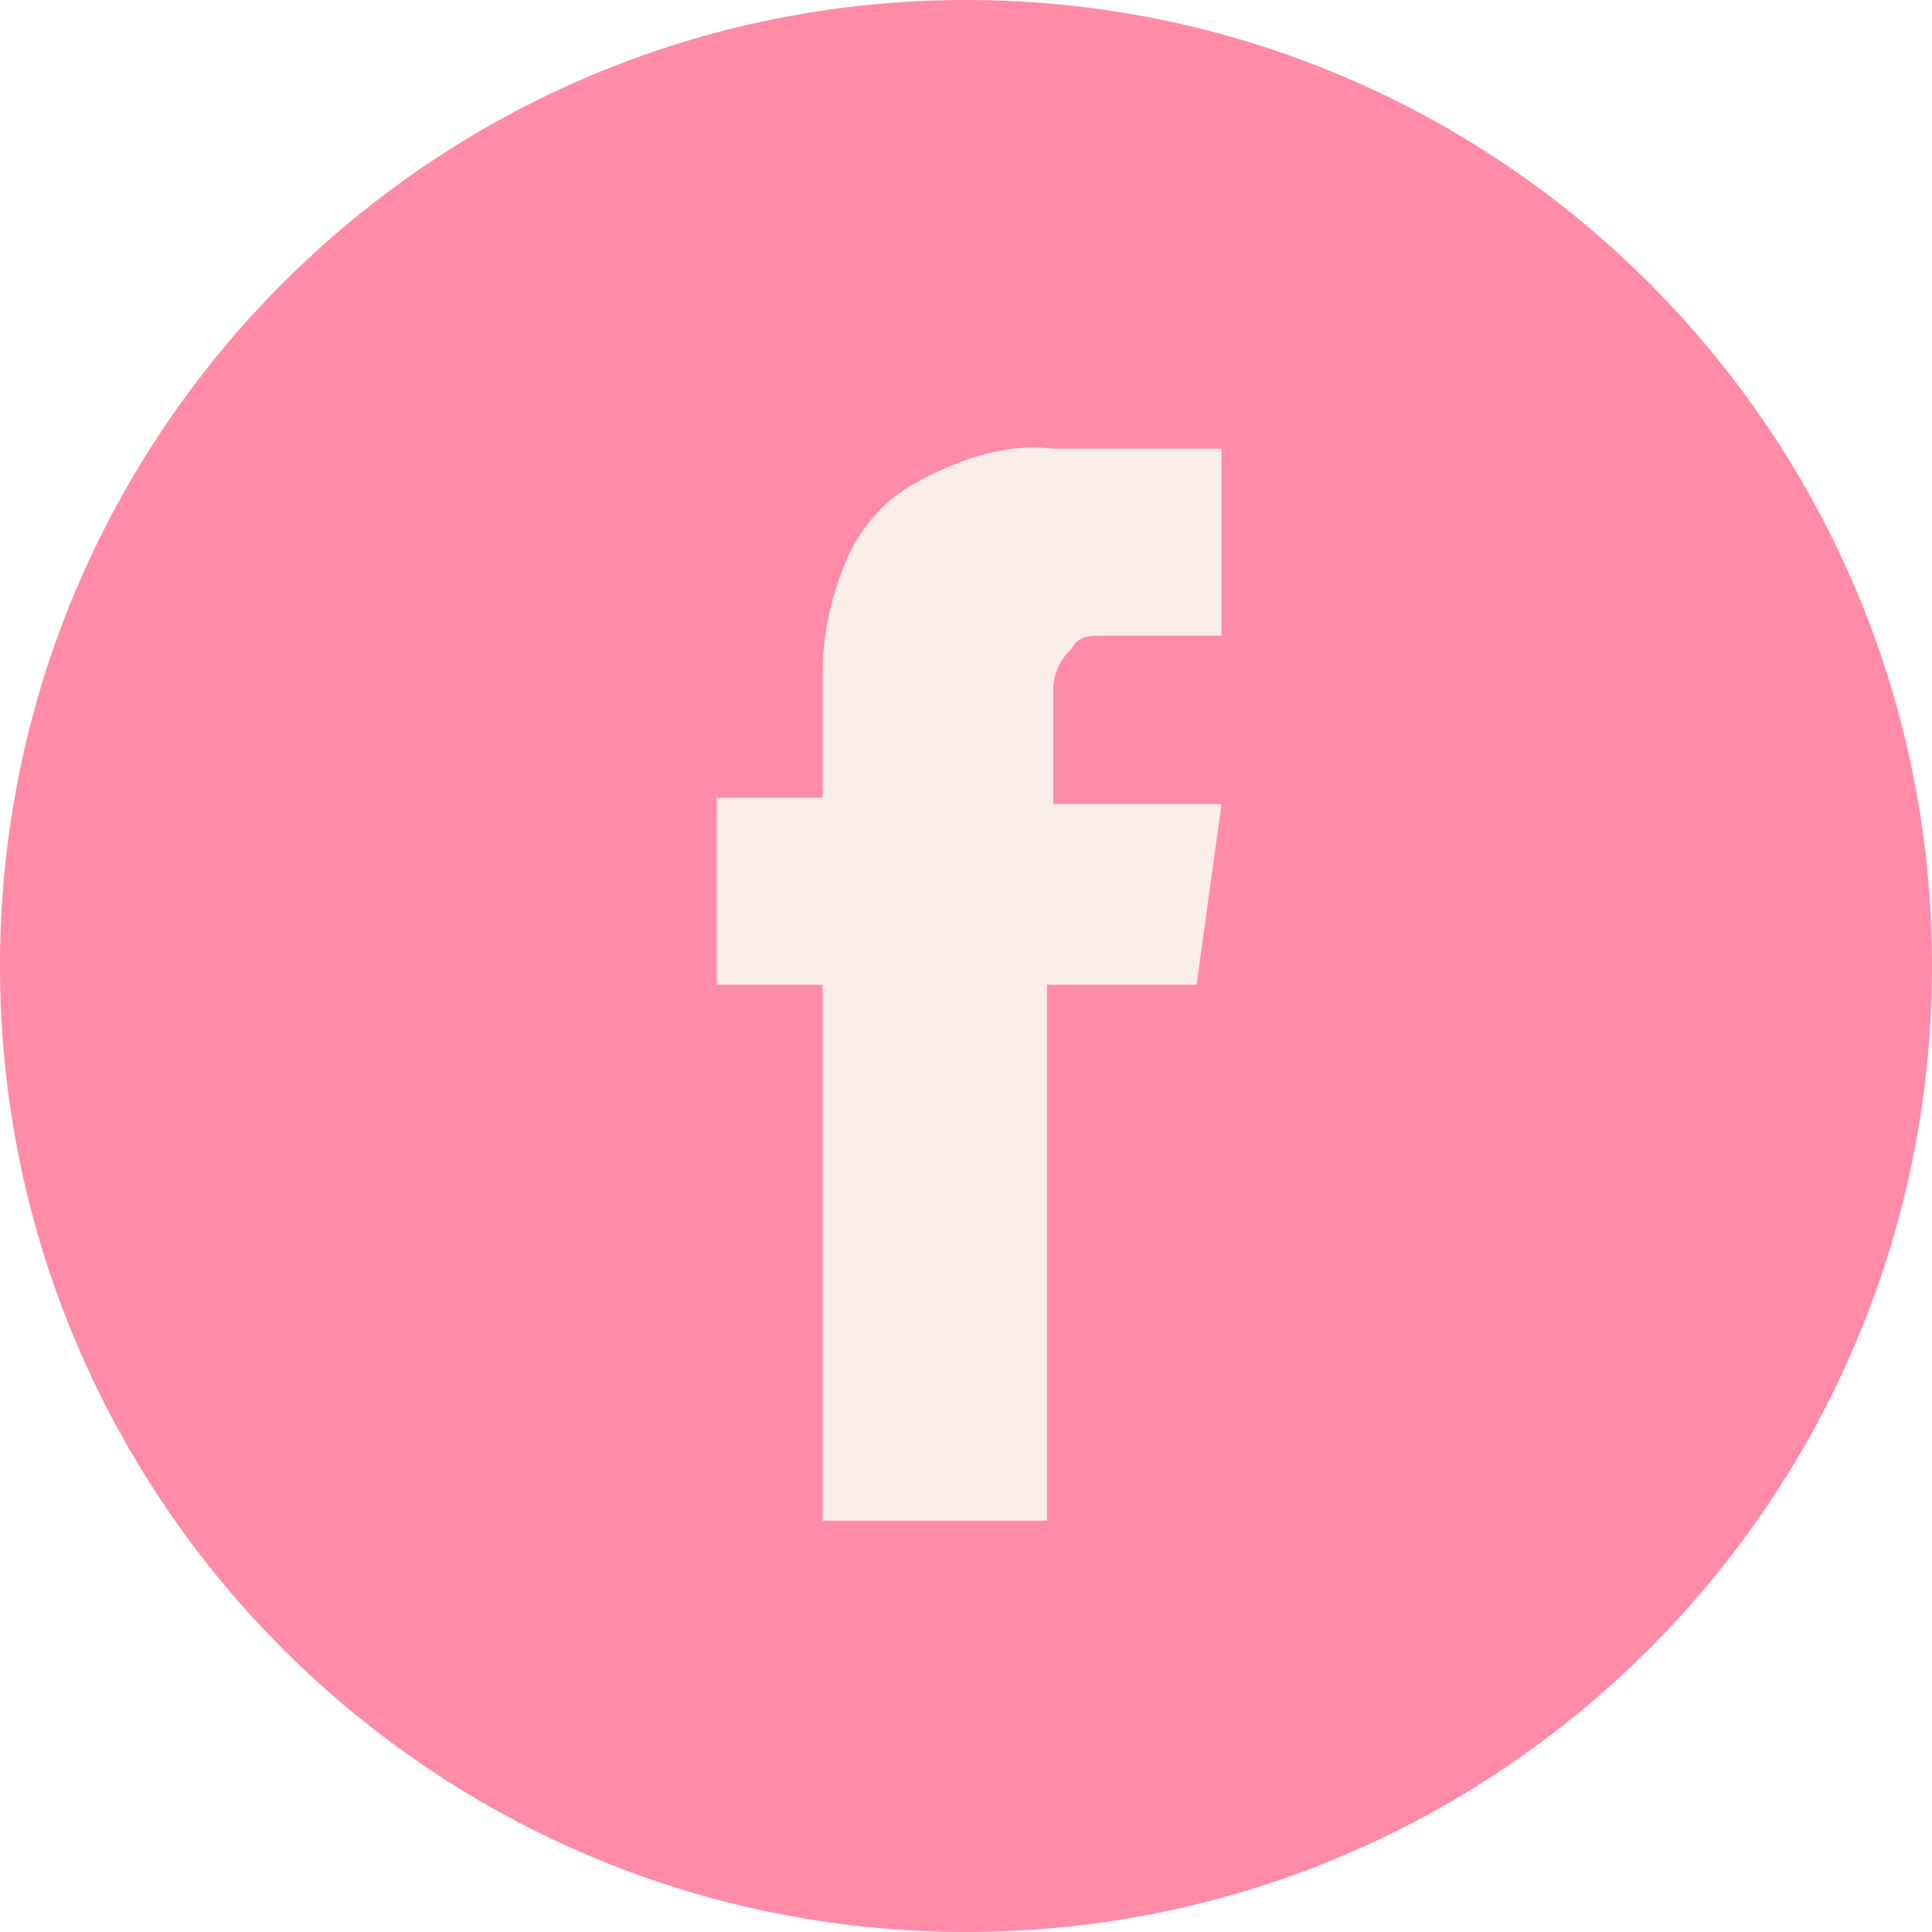
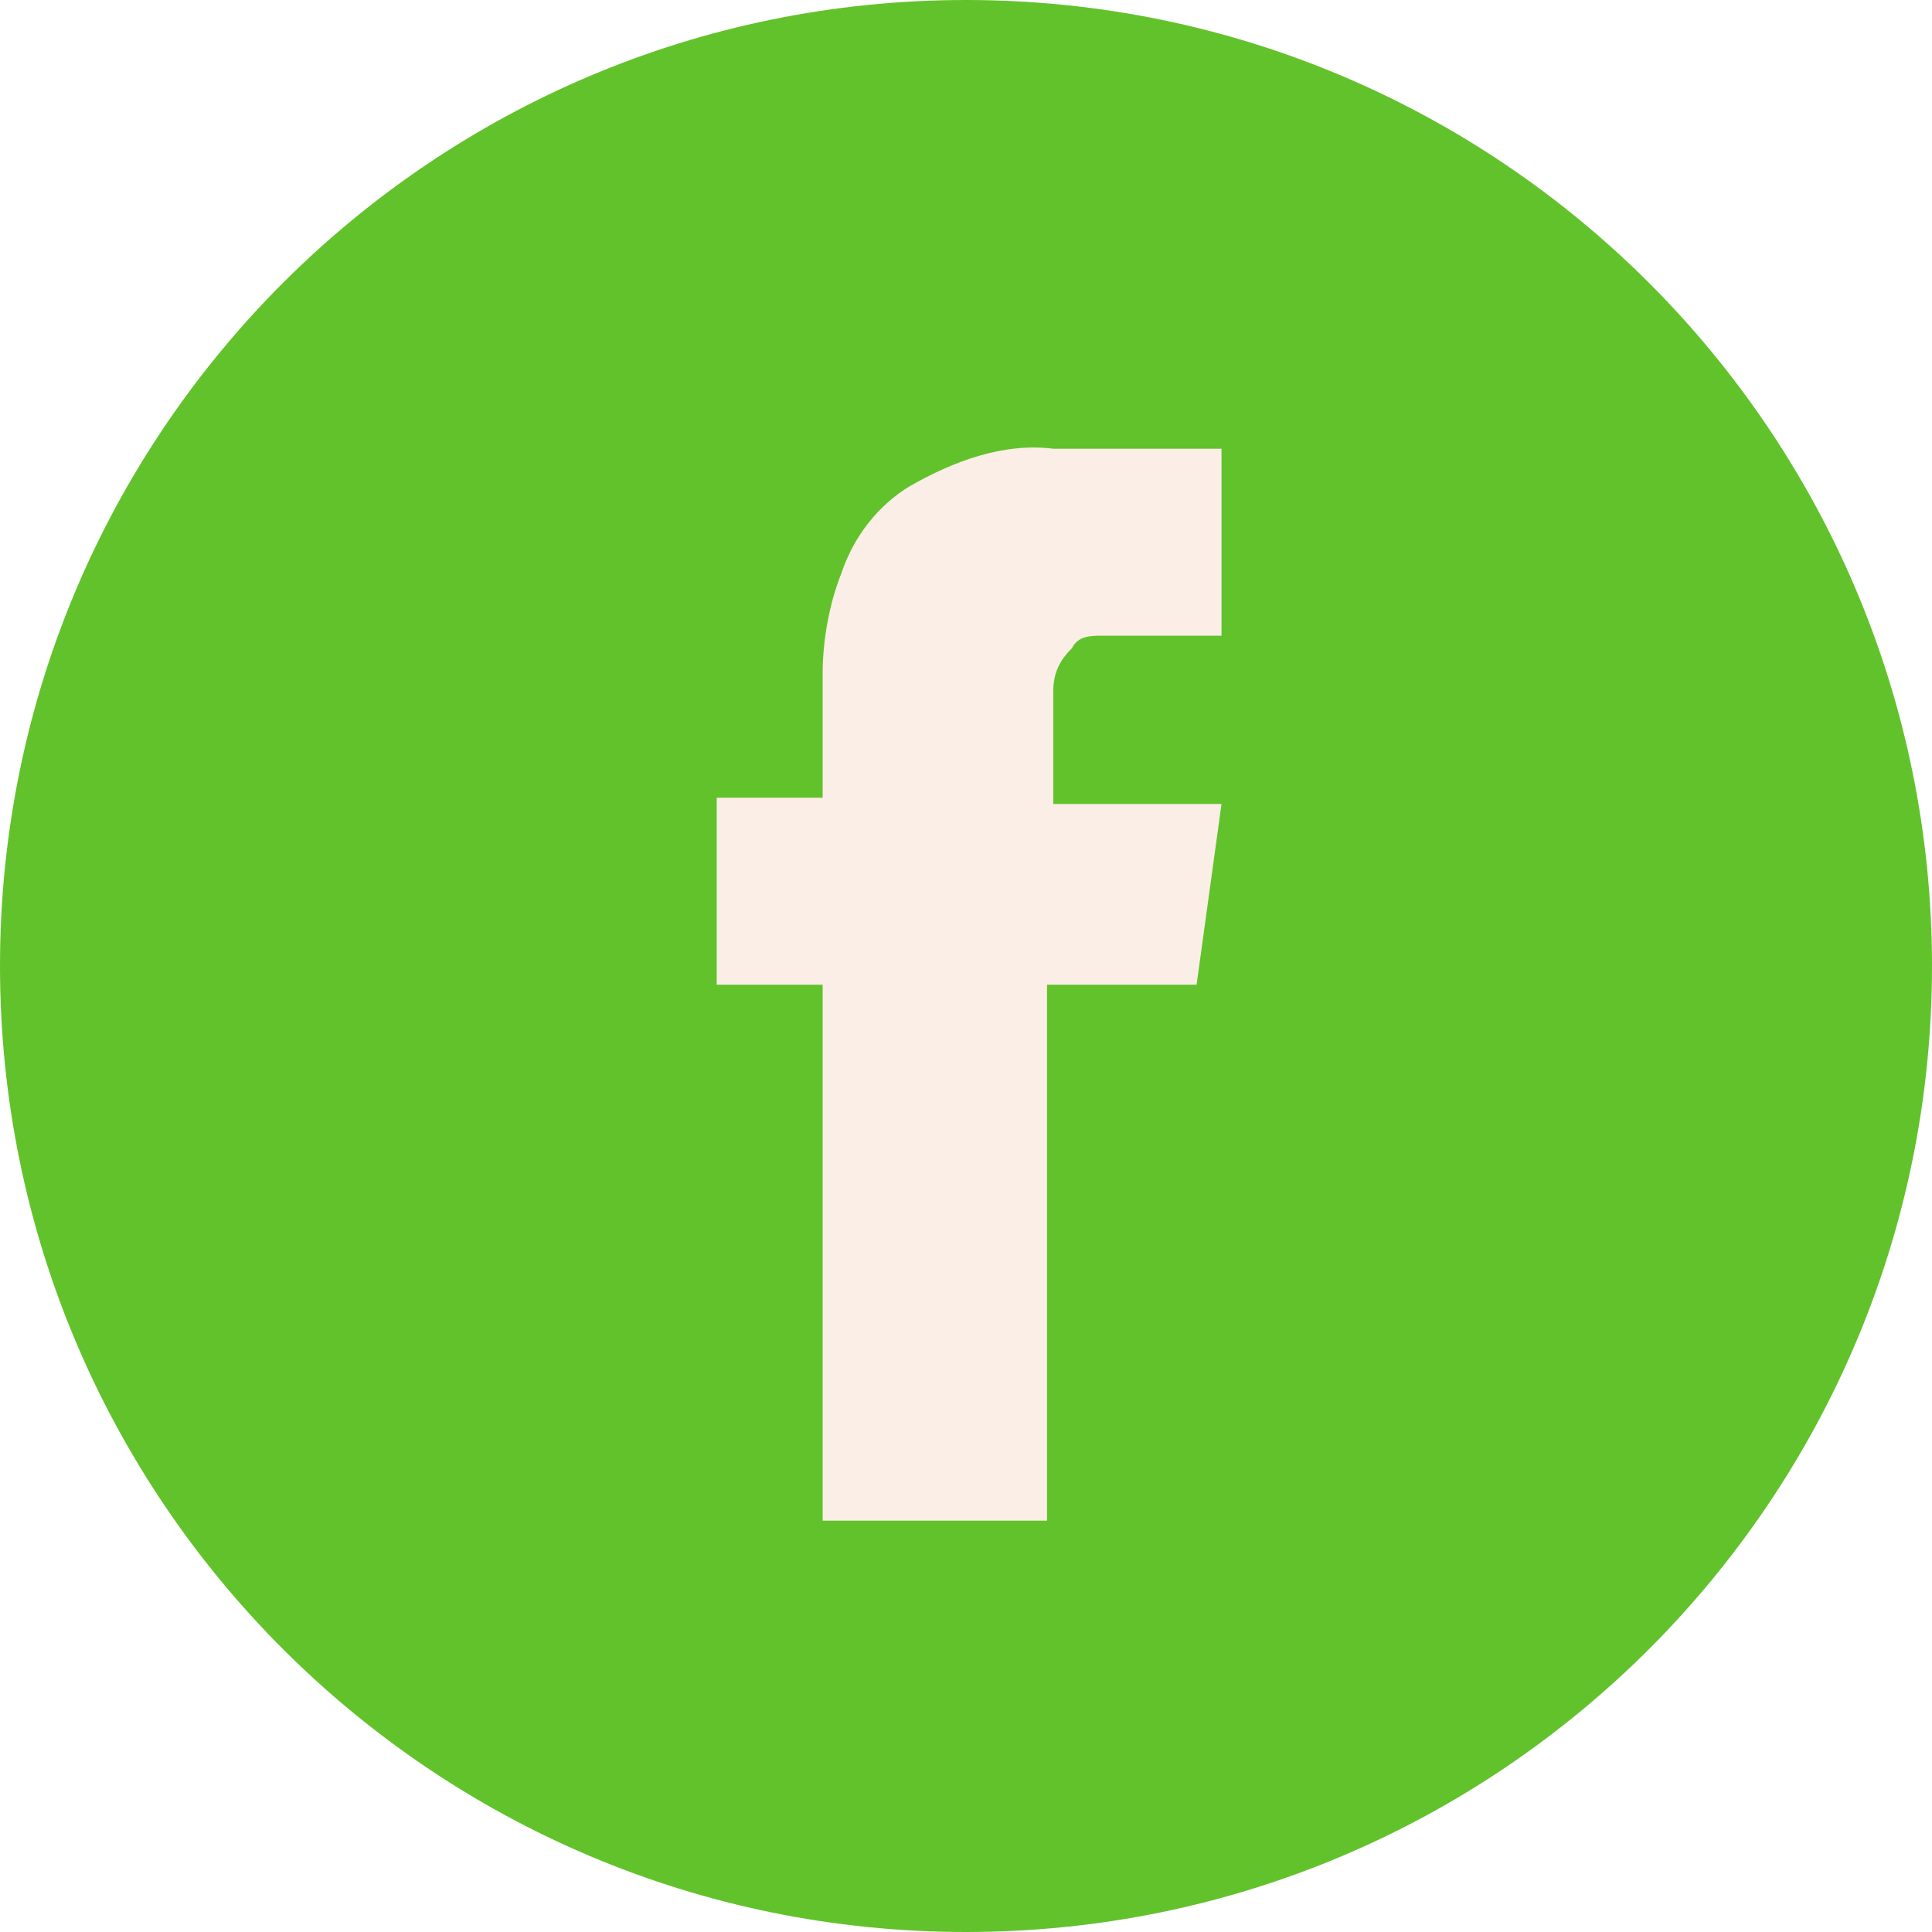
<svg xmlns="http://www.w3.org/2000/svg" version="1.1" id="Calque_1" x="0px" y="0px" viewBox="0 0 31 31" style="enable-background:new 0 0 31 31;" xml:space="preserve">
  <style type="text/css">
- 	.st0{fill:#FF8BA7;}
+ 	.st0{fill:#62C22B;}
	.st1{fill:#FAEEE7;}
</style>
  <circle id="Ellipse_1" class="st0" cx="15.5" cy="15.5" r="15.5" />
-   <path id="Tracé_353" class="st1" d="M19.2,15.8h-2.4v8.6h-3.6v-8.6h-1.7v-3h1.7v-2c0-0.5,0.1-1.1,0.3-1.6c0.2-0.6,0.6-1.1,1.1-1.4  c0.7-0.4,1.5-0.7,2.3-0.6l2.7,0v3h-1.9c-0.2,0-0.4,0-0.5,0.2c-0.2,0.2-0.3,0.4-0.3,0.7v1.8h2.7L19.2,15.8z" />
+   <path id="Tracé_353" class="st1" d="M19.2,15.8h-2.4v8.6h-3.6v-8.6h-1.7v-3h1.7v-2c0-0.5,0.1-1.1,0.3-1.6c0.2-0.6,0.6-1.1,1.1-1.4  c0.7-0.4,1.5-0.7,2.3-0.6h2.7v3h-1.9c-0.2,0-0.4,0-0.5,0.2c-0.2,0.2-0.3,0.4-0.3,0.7v1.8h2.7L19.2,15.8z" />
</svg>
